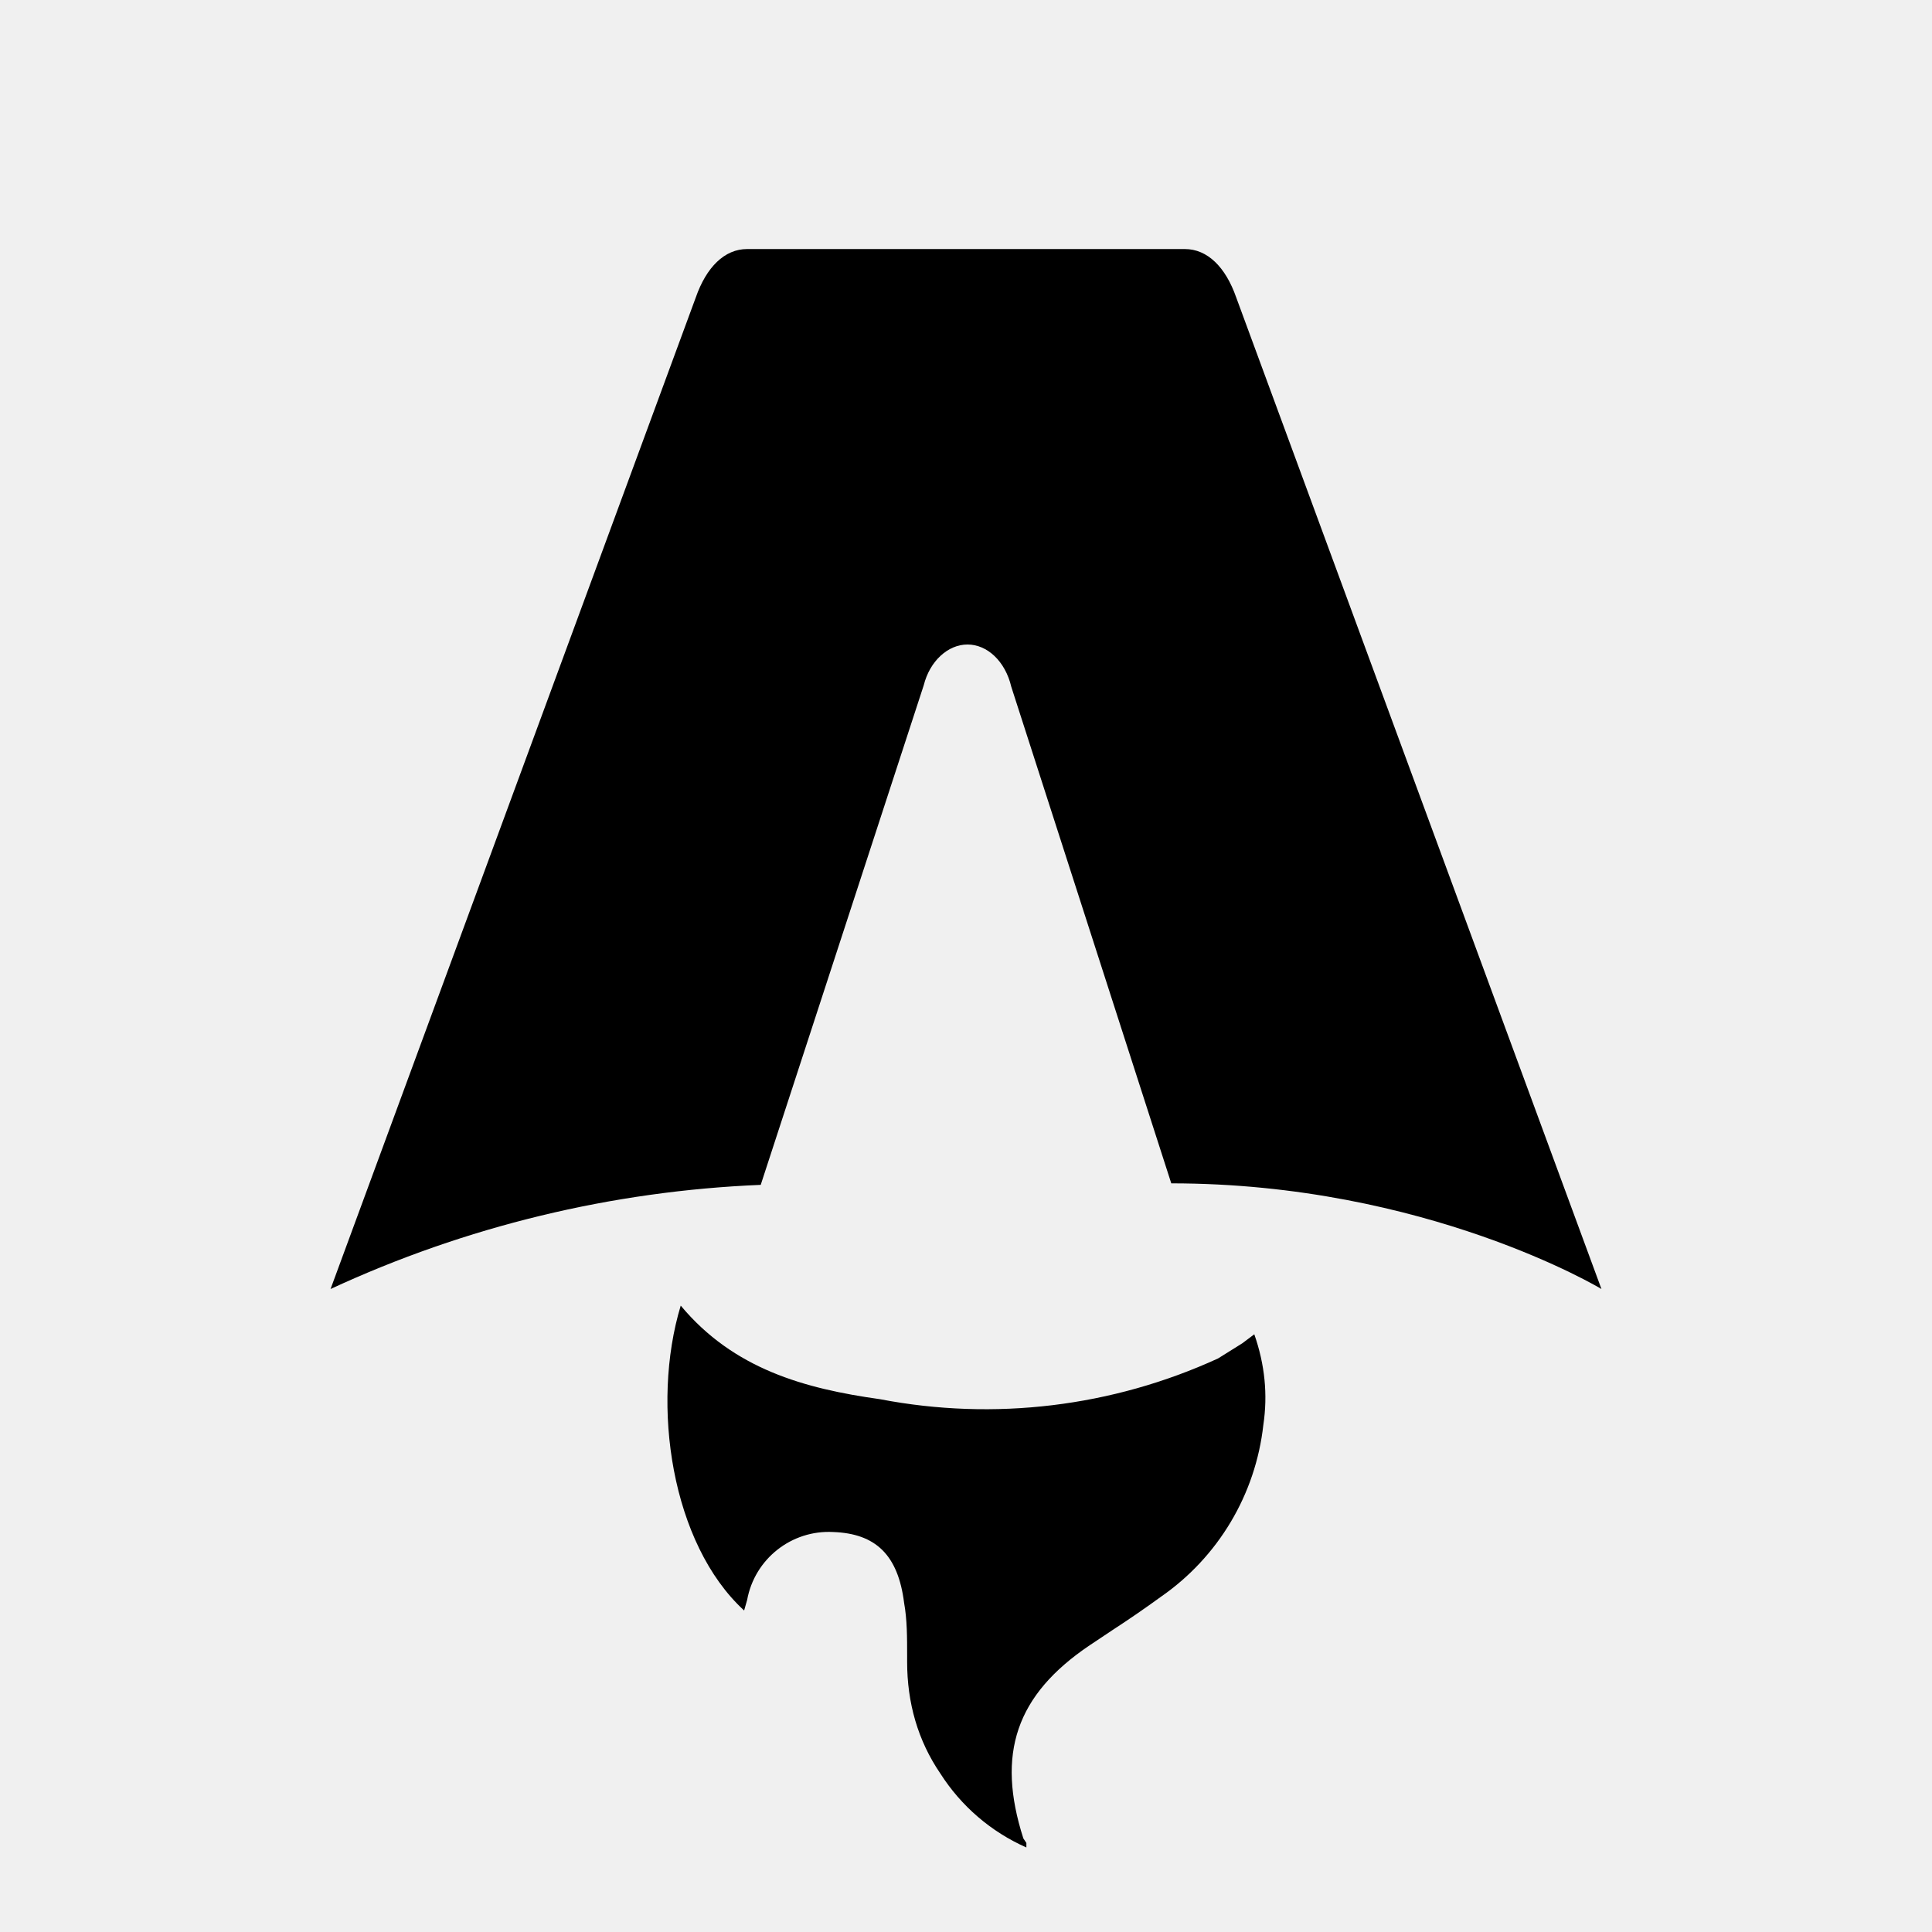
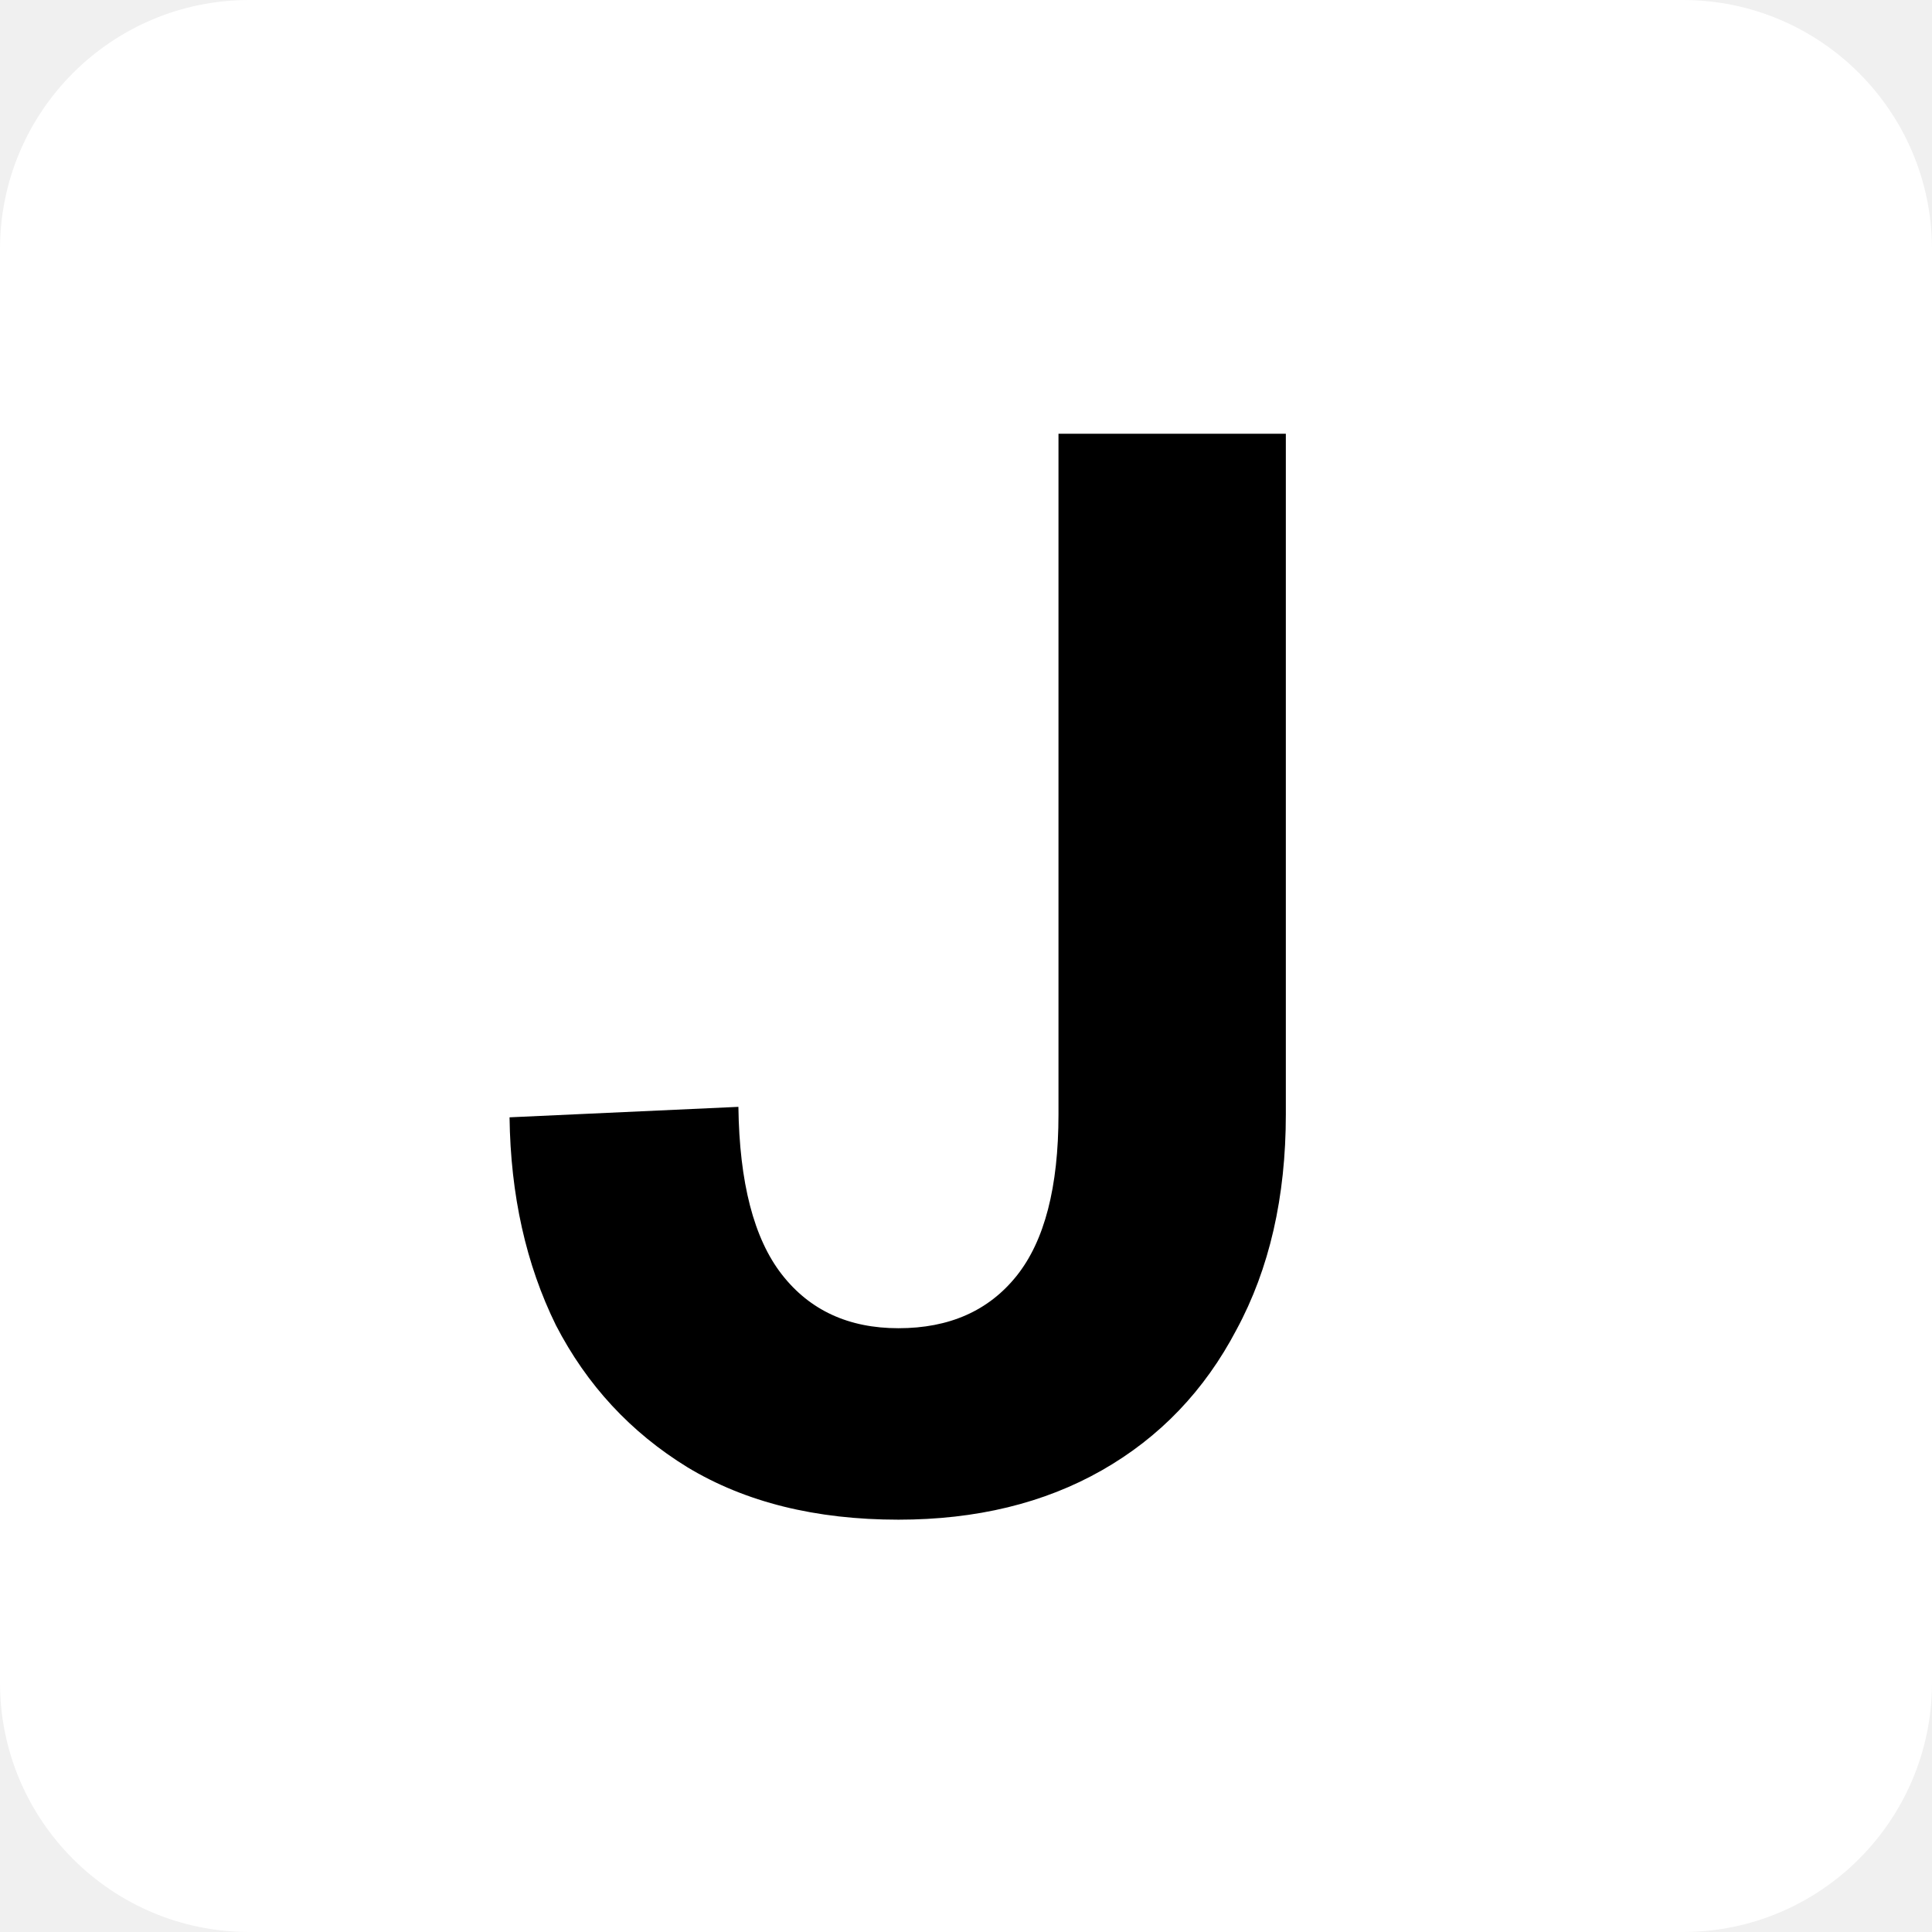
- <svg xmlns="http://www.w3.org/2000/svg" fill="none" viewBox="0 0 128 128">
-   <path d="M50.4 78.5a75.1 75.1 0 0 0-28.5 6.9l24.2-65.7c.7-2 1.9-3.2 3.4-3.2h29c1.5 0 2.7 1.2 3.4 3.2l24.2 65.7s-11.6-7-28.5-7L67 45.5c-.4-1.7-1.6-2.8-2.9-2.8-1.3 0-2.5 1.1-2.9 2.7L50.4 78.5Zm-1.1 28.2Zm-4.2-20.2c-2 6.6-.6 15.8 4.2 20.2a17.5 17.5 0 0 1 .2-.7 5.5 5.5 0 0 1 5.7-4.5c2.8.1 4.3 1.5 4.7 4.7.2 1.1.2 2.3.2 3.5v.4c0 2.7.7 5.2 2.2 7.4a13 13 0 0 0 5.7 4.9v-.3l-.2-.3c-1.8-5.6-.5-9.5 4.4-12.8l1.5-1a73 73 0 0 0 3.2-2.2 16 16 0 0 0 6.8-11.4c.3-2 .1-4-.6-6l-.8.6-1.6 1a37 37 0 0 1-22.4 2.7c-5-.7-9.7-2-13.2-6.2Z" />
-   <style>
-         path { fill: #000; }
-         @media (prefers-color-scheme: dark) {
-             path { fill: #FFF; }
-         }
-     </style>
+ <svg xmlns="http://www.w3.org/2000/svg" width="31" height="31" viewBox="0 0 31 31" fill="none">
+   <path d="M0 4C0 1.791 1.791 0 4 0H27C29.209 0 31 1.791 31 4V27C31 29.209 29.209 31 27 31H4C1.791 31 0 29.209 0 27V4Z" fill="white" />
+   <path d="M14.416 24.384C13.088 24.384 11.96 24.104 11.032 23.544C10.12 22.984 9.416 22.224 8.92 21.264C8.44 20.288 8.192 19.176 8.176 17.928L11.848 17.76C11.864 18.976 12.096 19.872 12.544 20.448C12.992 21.024 13.616 21.312 14.416 21.312C15.232 21.312 15.864 21.032 16.312 20.472C16.76 19.912 16.984 19.048 16.984 17.88V6.96H20.632V17.88C20.632 19.208 20.368 20.36 19.84 21.336C19.328 22.312 18.608 23.064 17.68 23.592C16.752 24.12 15.664 24.384 14.416 24.384Z" fill="black" />
</svg>
